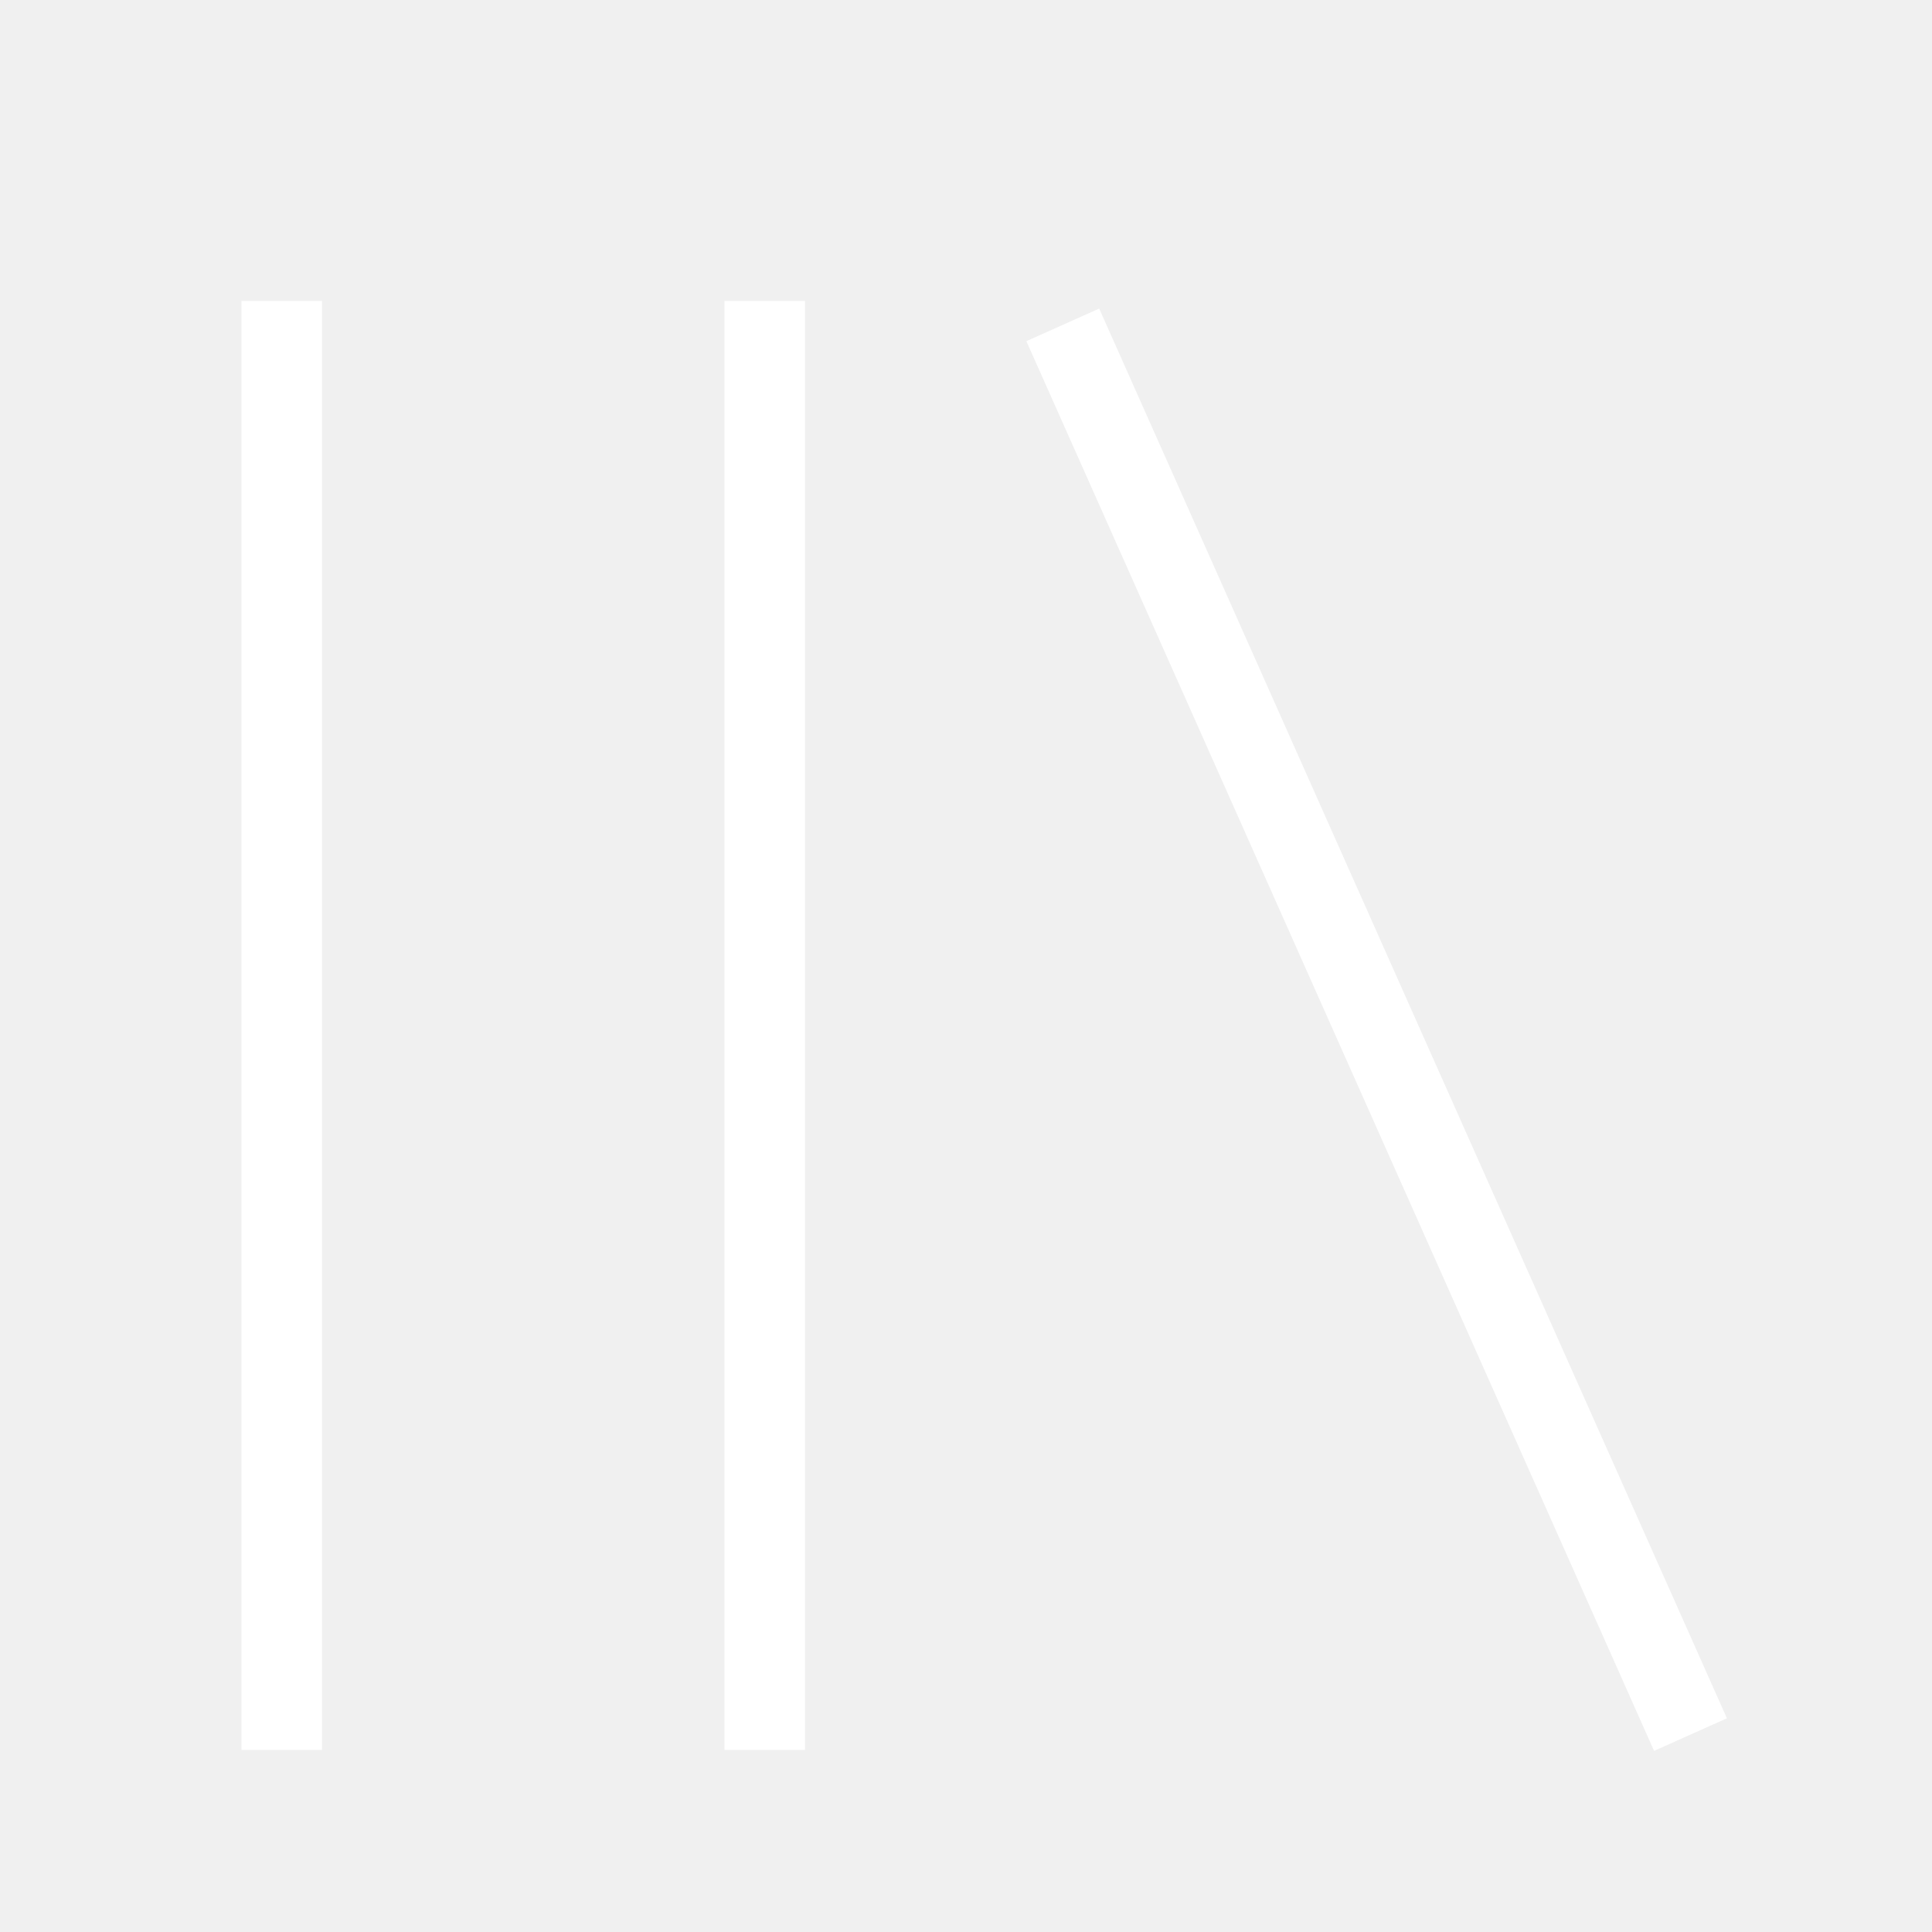
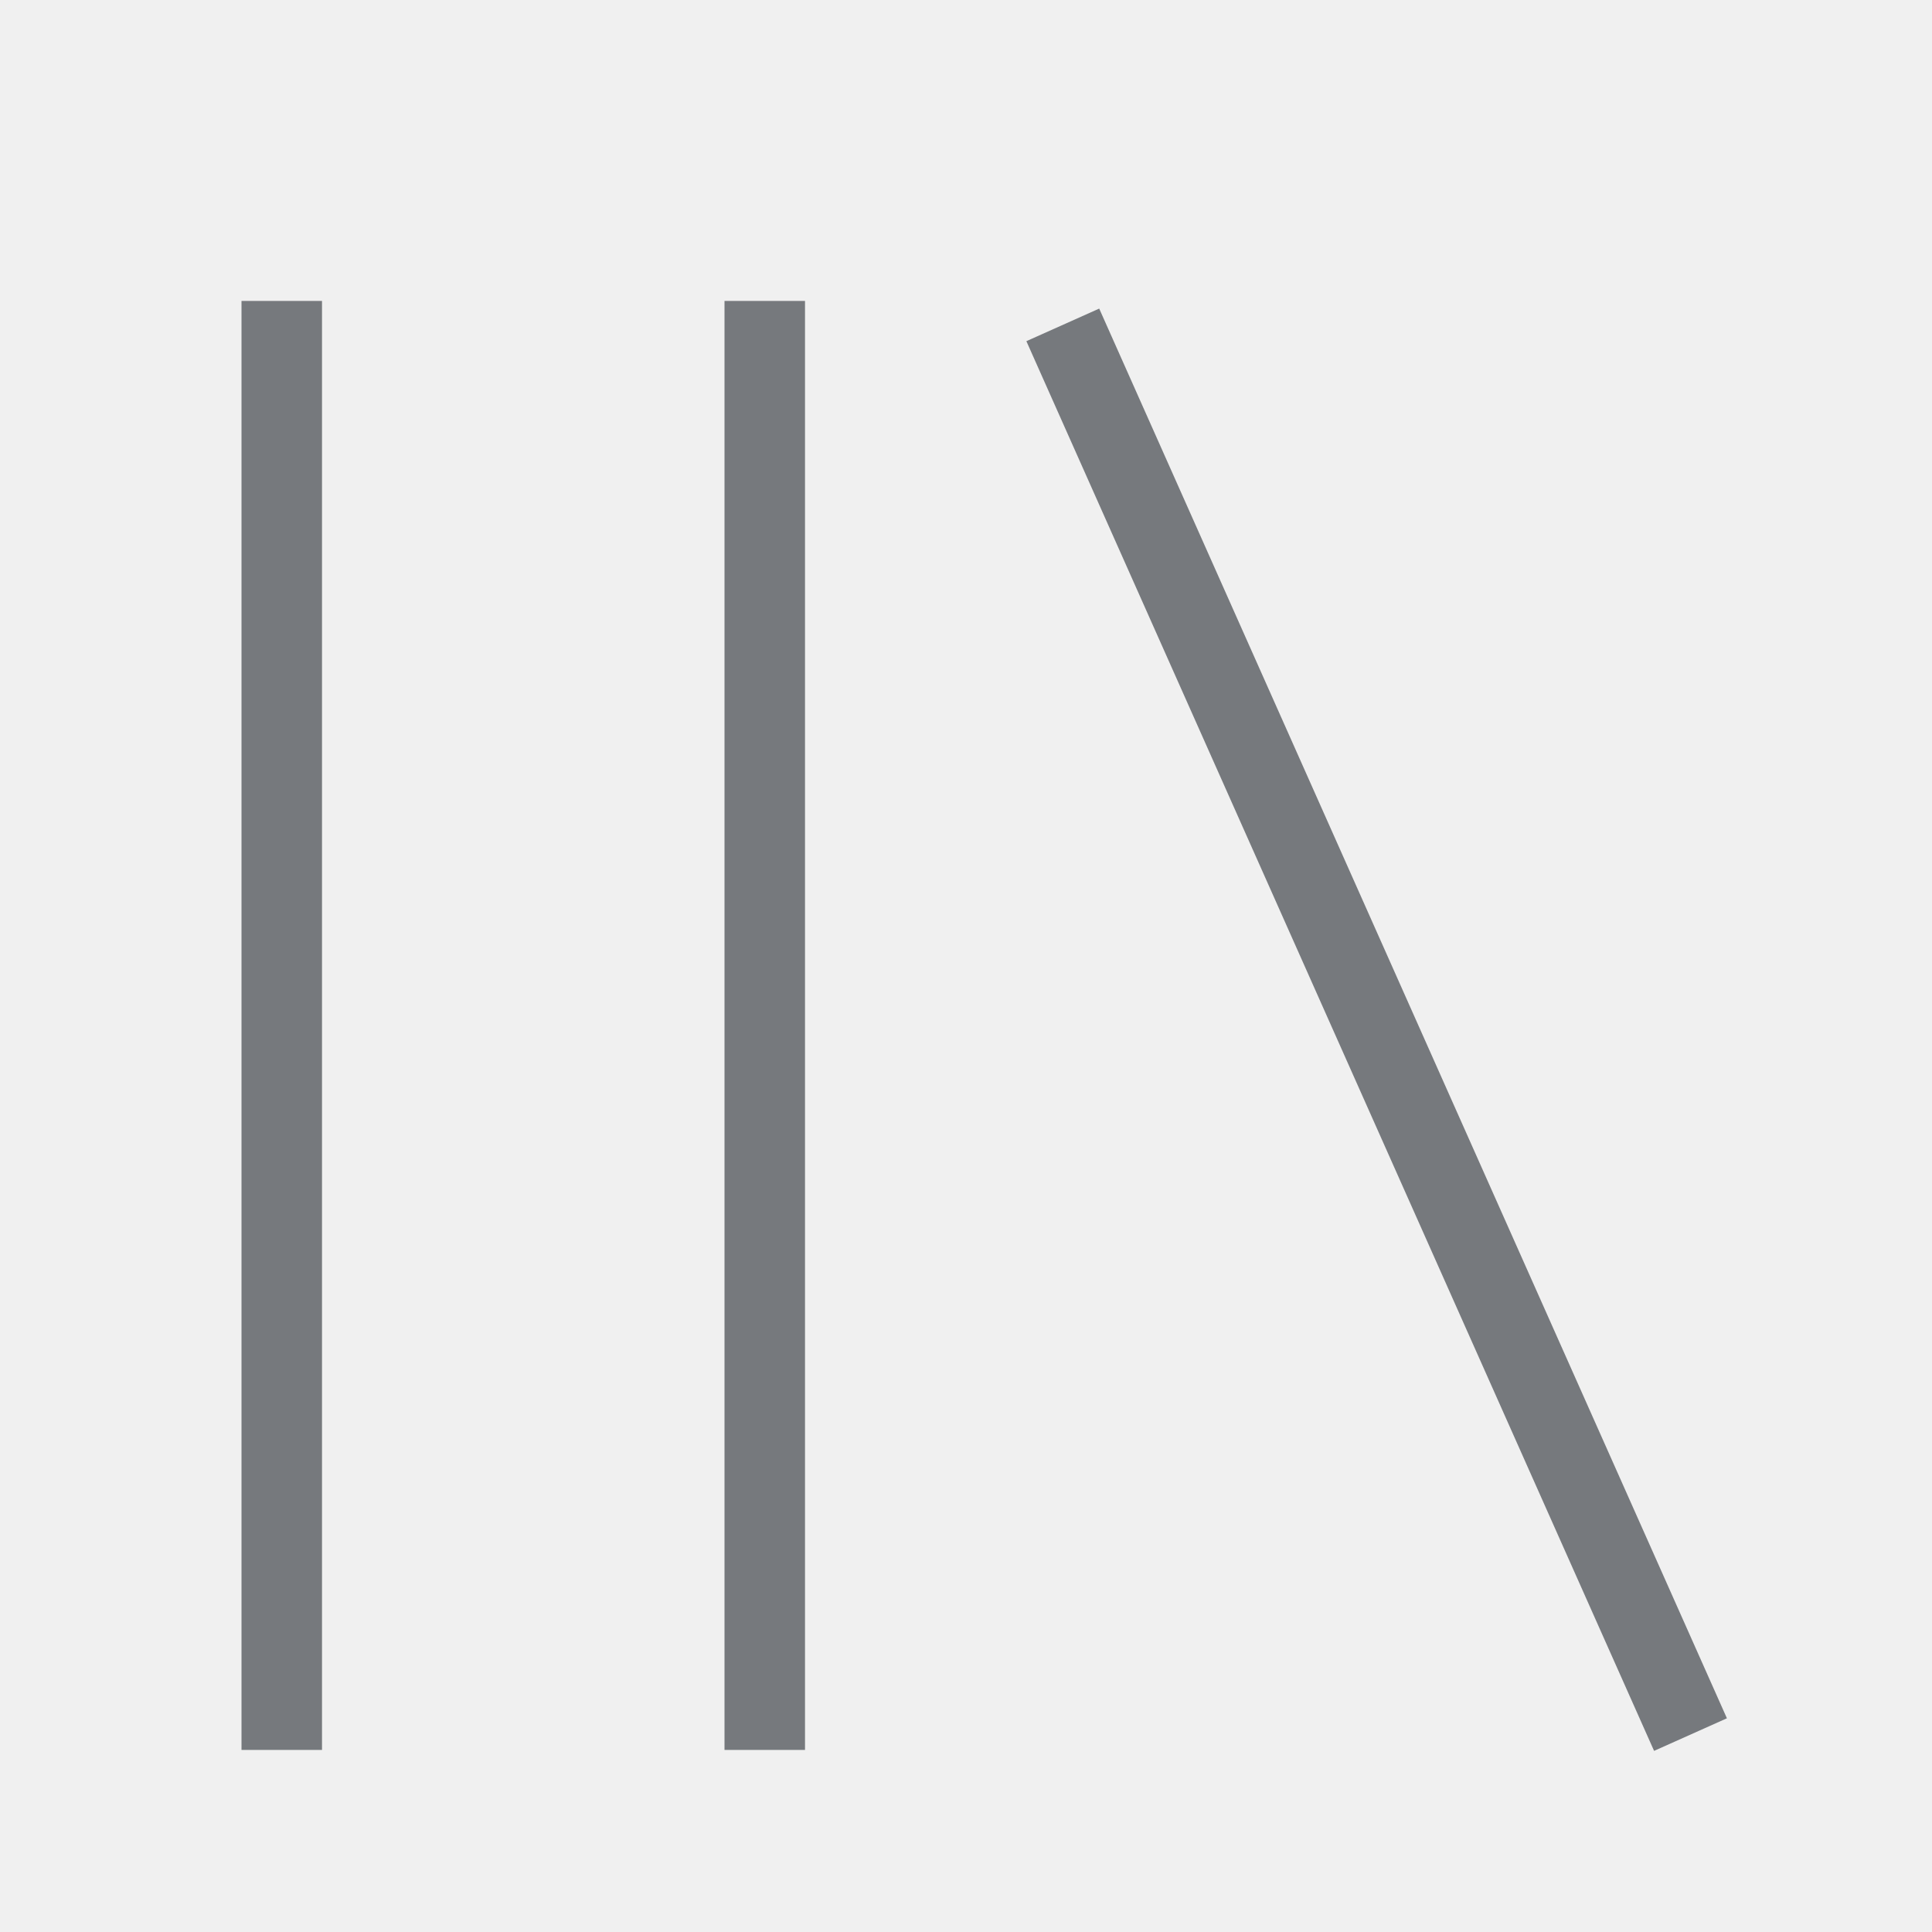
<svg xmlns="http://www.w3.org/2000/svg" viewBox="0 0 512 512">
-   <path d="M291.301 81.778l166.349 373.587-19.301 8.635-166.349-373.587zM64 463.746v-384h21.334v384h-21.334zM192 463.746v-384h21.334v384h-21.334z" fill="#ffffff" />
+   <path d="M291.301 81.778l166.349 373.587-19.301 8.635-166.349-373.587zM64 463.746v-384h21.334v384h-21.334zM192 463.746v-384h21.334v384h-21.334z" fill="#76797d" />
</svg>
